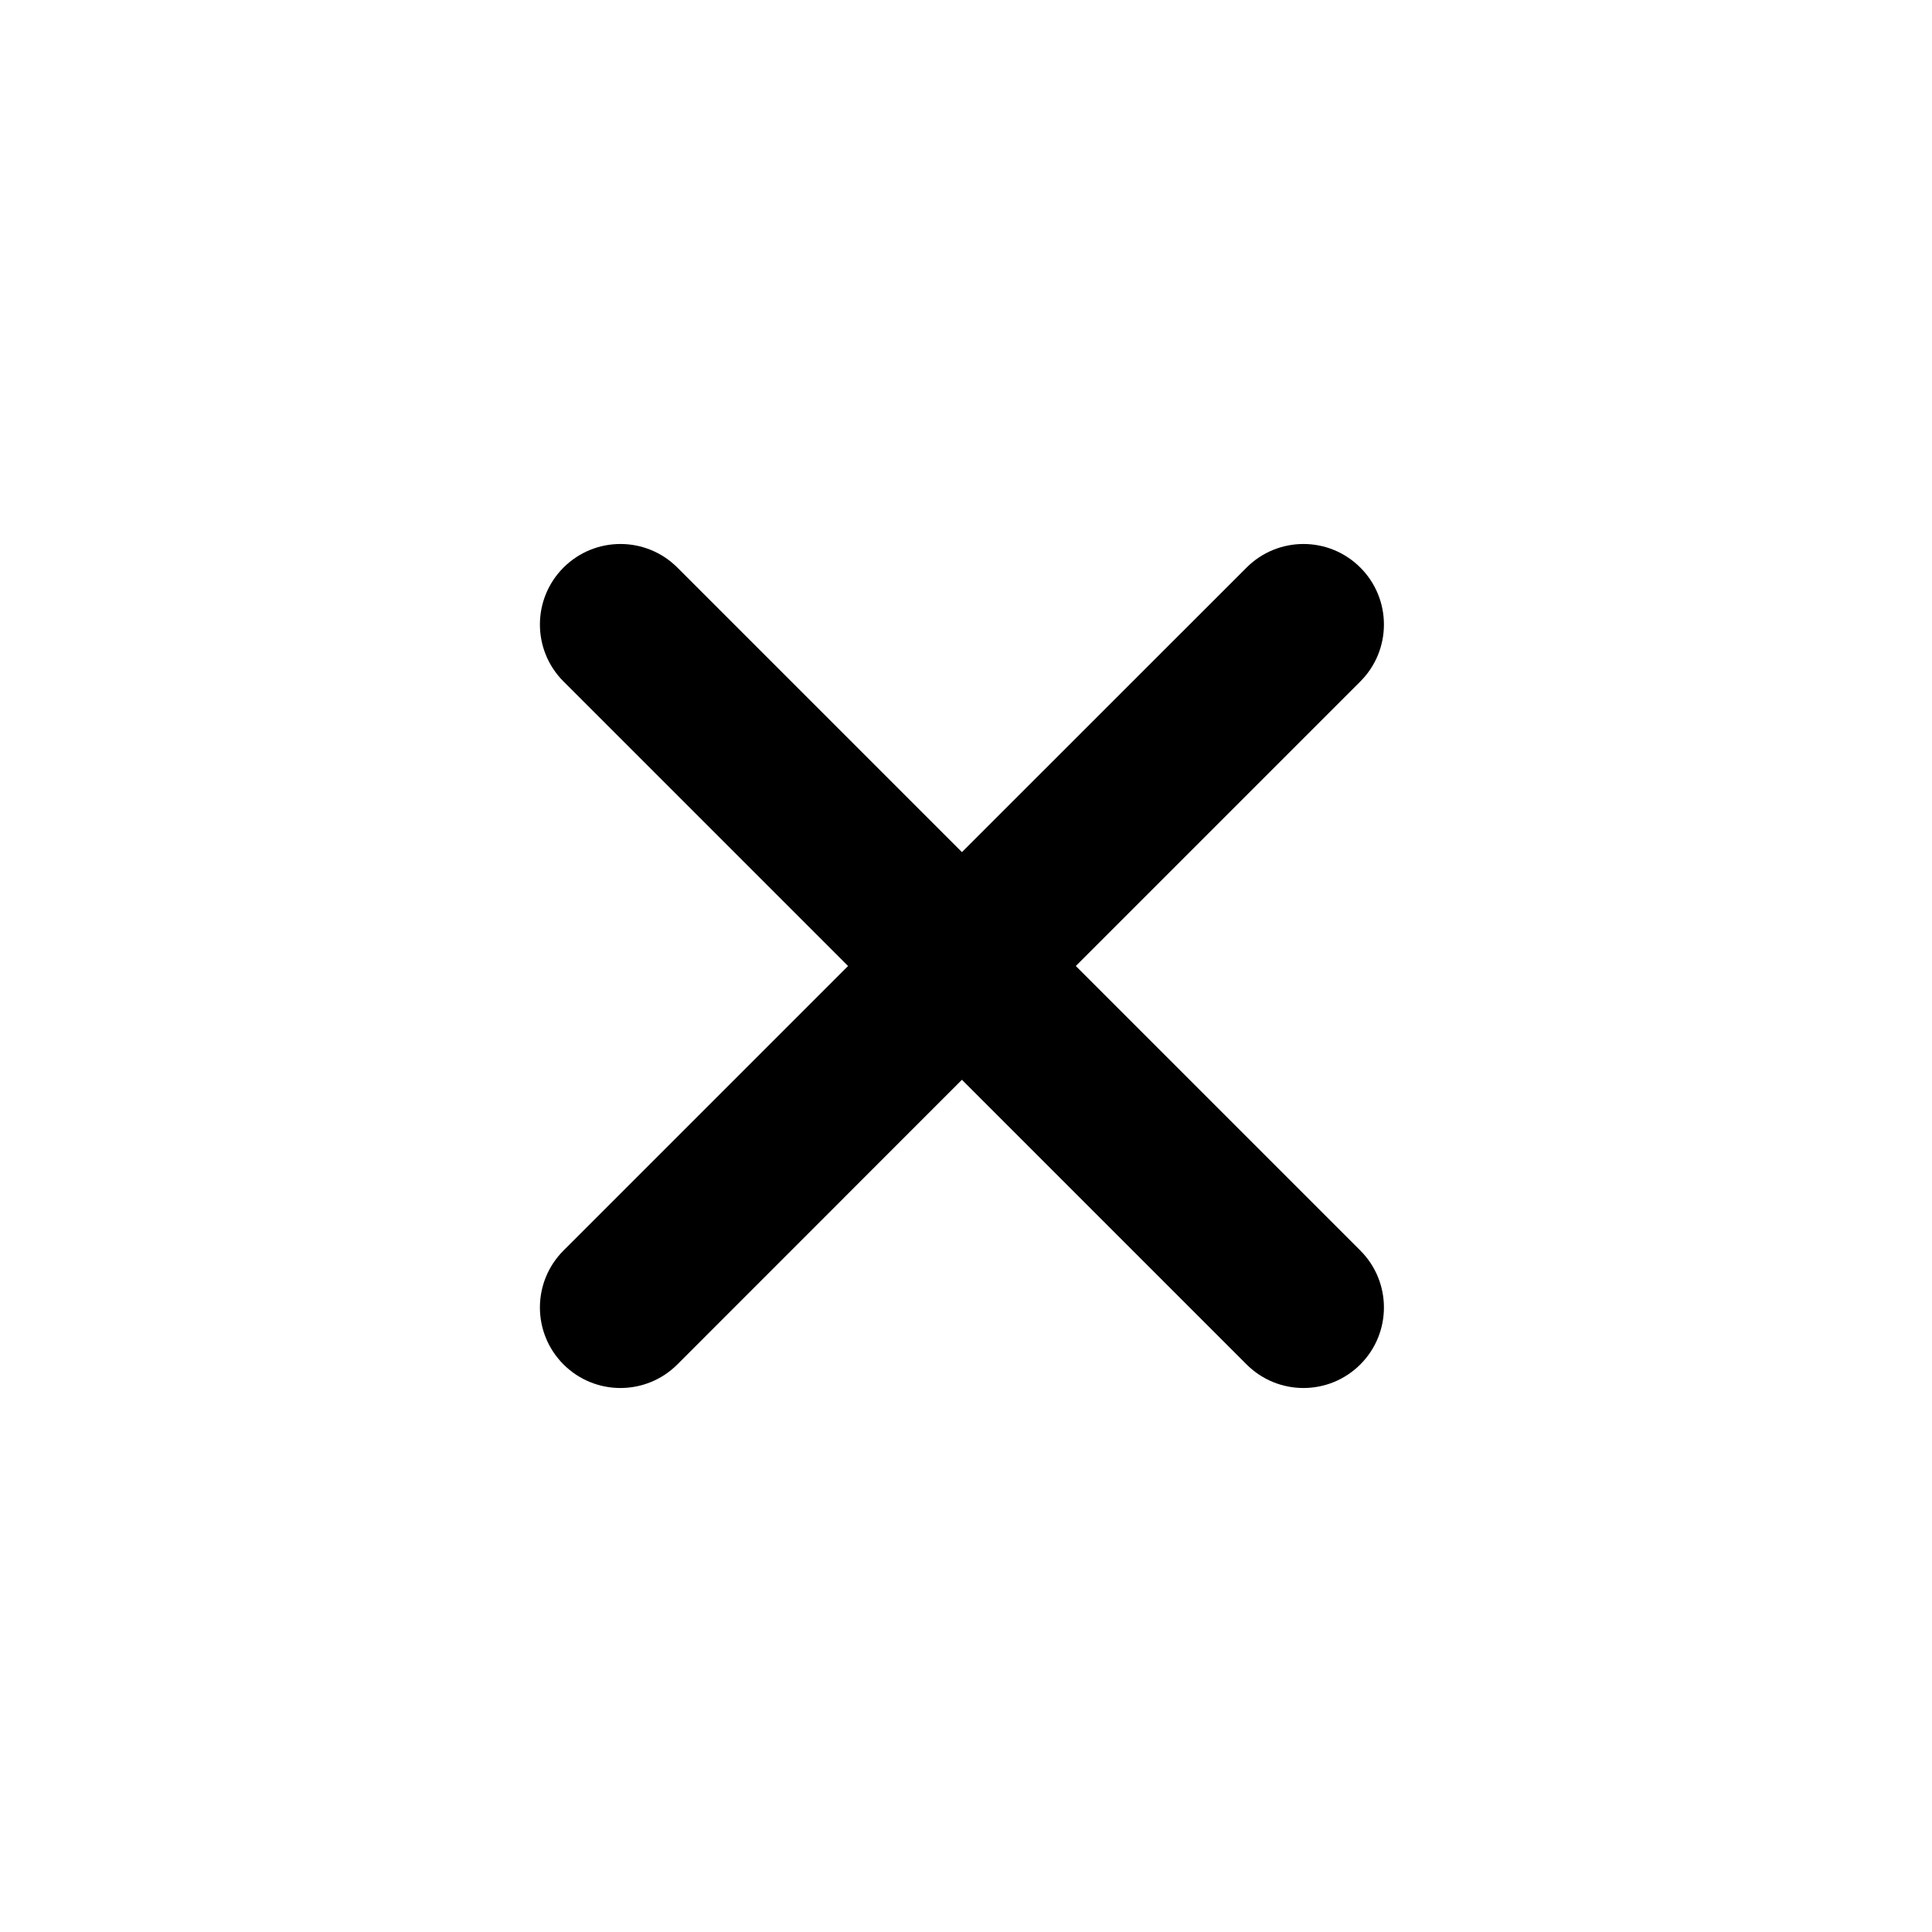
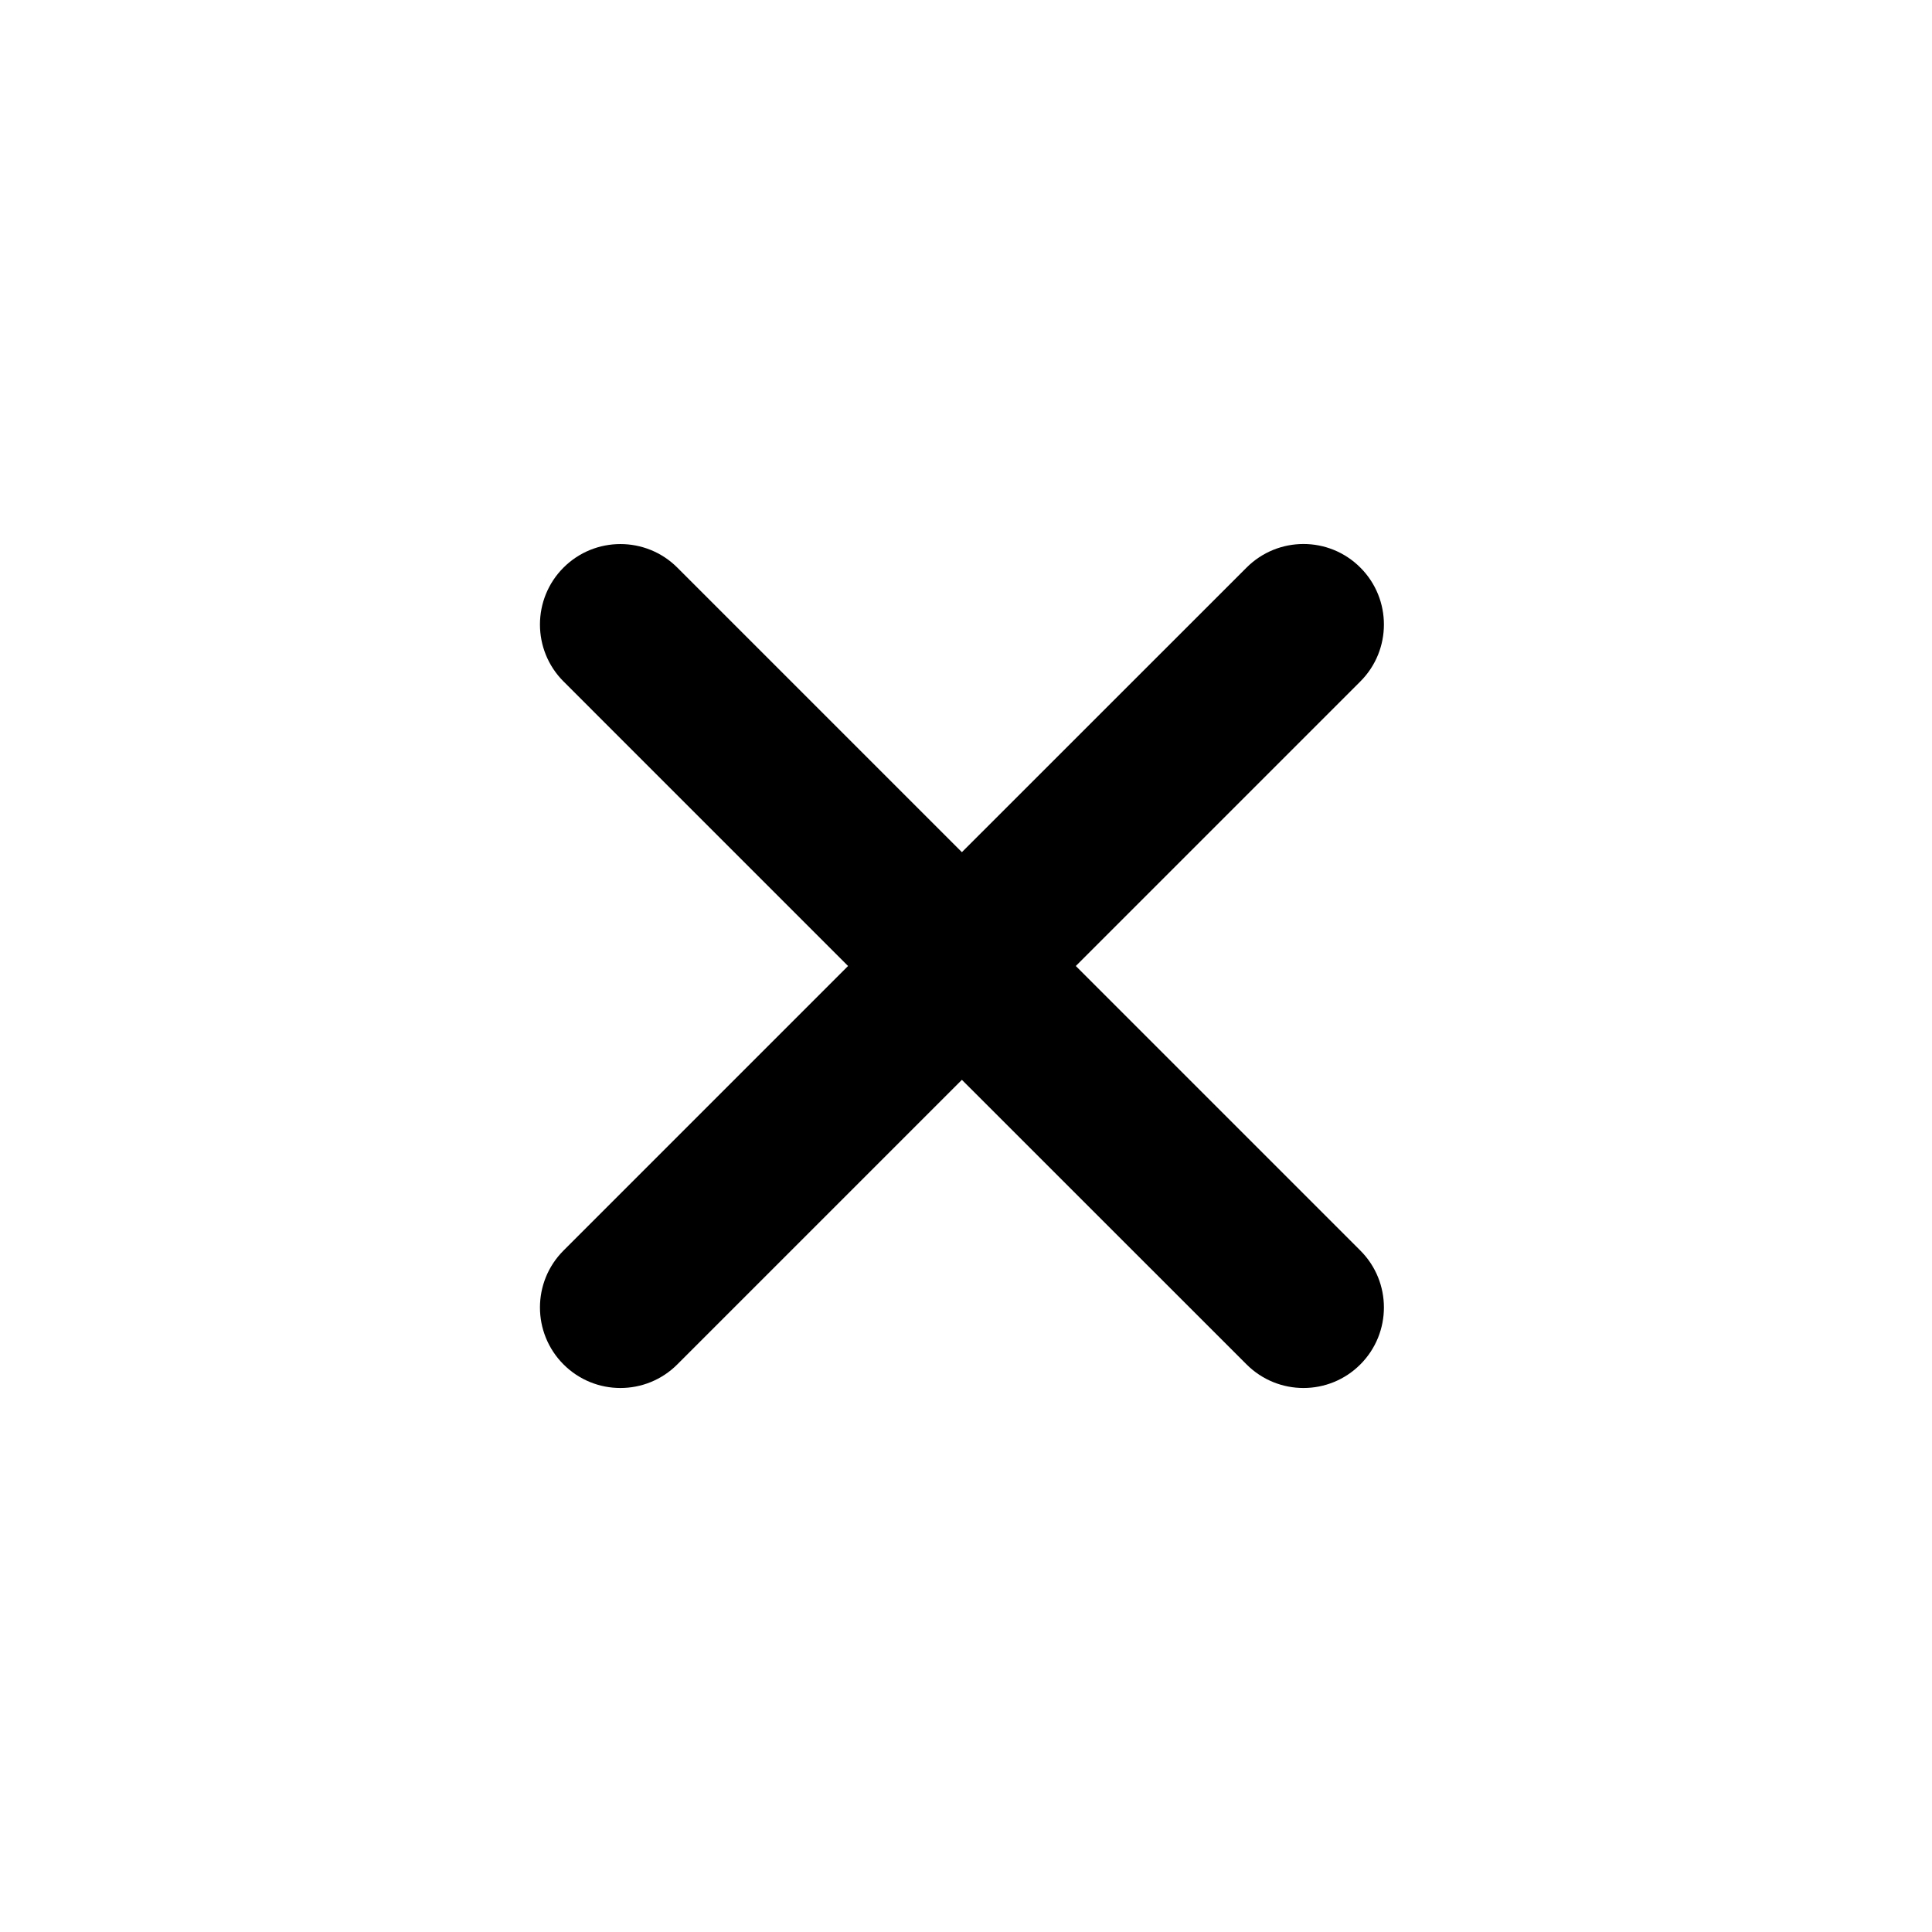
- <svg xmlns="http://www.w3.org/2000/svg" width="18" height="18" viewBox="0 0 18 18" fill="black">
-   <path d="M12.674 5.288C12.381 4.995 11.907 4.995 11.614 5.288L8.962 7.939L6.311 5.288C6.018 4.995 5.543 4.995 5.25 5.288V5.288C4.957 5.581 4.957 6.056 5.25 6.349L7.901 9L5.25 11.651C4.957 11.944 4.957 12.419 5.25 12.712V12.712C5.543 13.005 6.018 13.005 6.311 12.712L8.962 10.06L11.614 12.712C11.907 13.005 12.381 13.005 12.674 12.712V12.712C12.967 12.419 12.967 11.944 12.674 11.651L10.023 9L12.674 6.349C12.967 6.056 12.967 5.581 12.674 5.288V5.288Z" />
+ <svg xmlns="http://www.w3.org/2000/svg" width="24" height="24" viewBox="0 0 24 24" fill="black">
+   <path d="M16.899 7.051C16.509 6.66 15.876 6.66 15.485 7.051L11.949 10.586L8.414 7.051C8.024 6.661 7.39 6.661 7 7.051V7.051C6.61 7.441 6.61 8.075 7 8.465L10.535 12L7 15.535C6.61 15.925 6.61 16.558 7 16.949V16.949C7.39 17.34 8.024 17.34 8.414 16.949L11.949 13.414L15.485 16.949C15.876 17.34 16.509 17.34 16.899 16.949V16.949C17.289 16.558 17.289 15.925 16.899 15.535L13.364 12L16.899 8.465C17.289 8.075 17.289 7.441 16.899 7.051V7.051Z" />
</svg>
